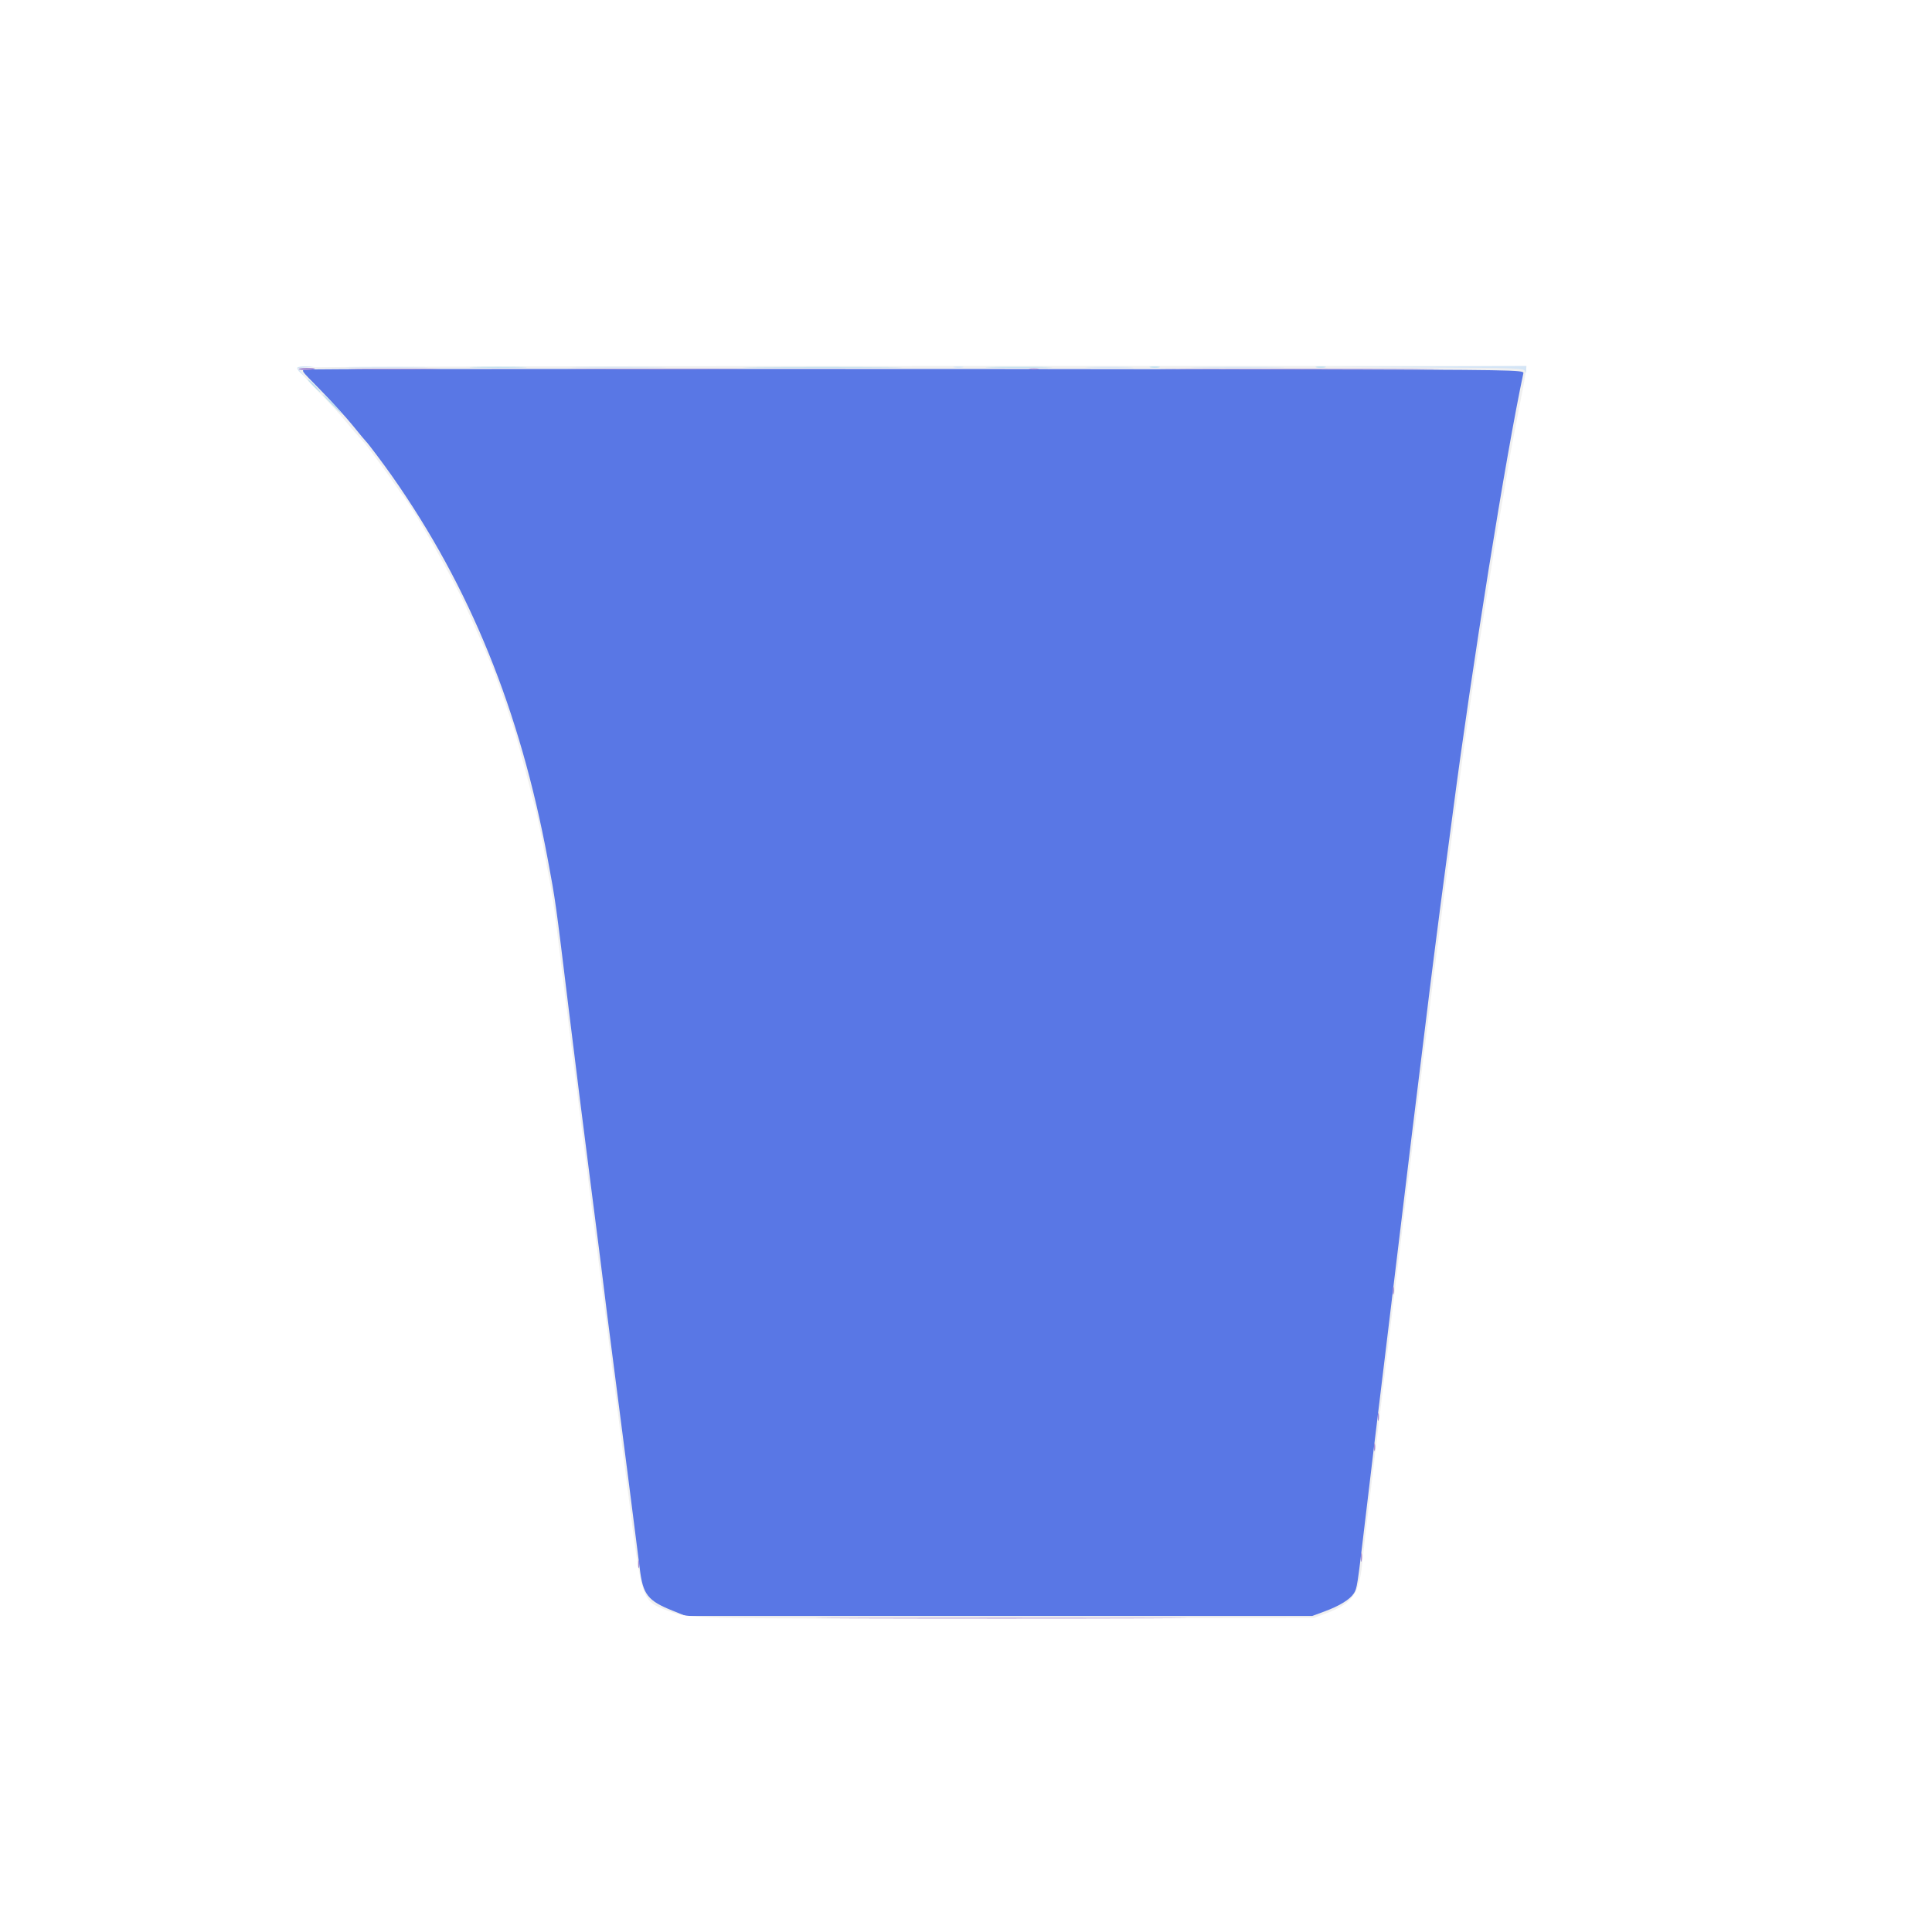
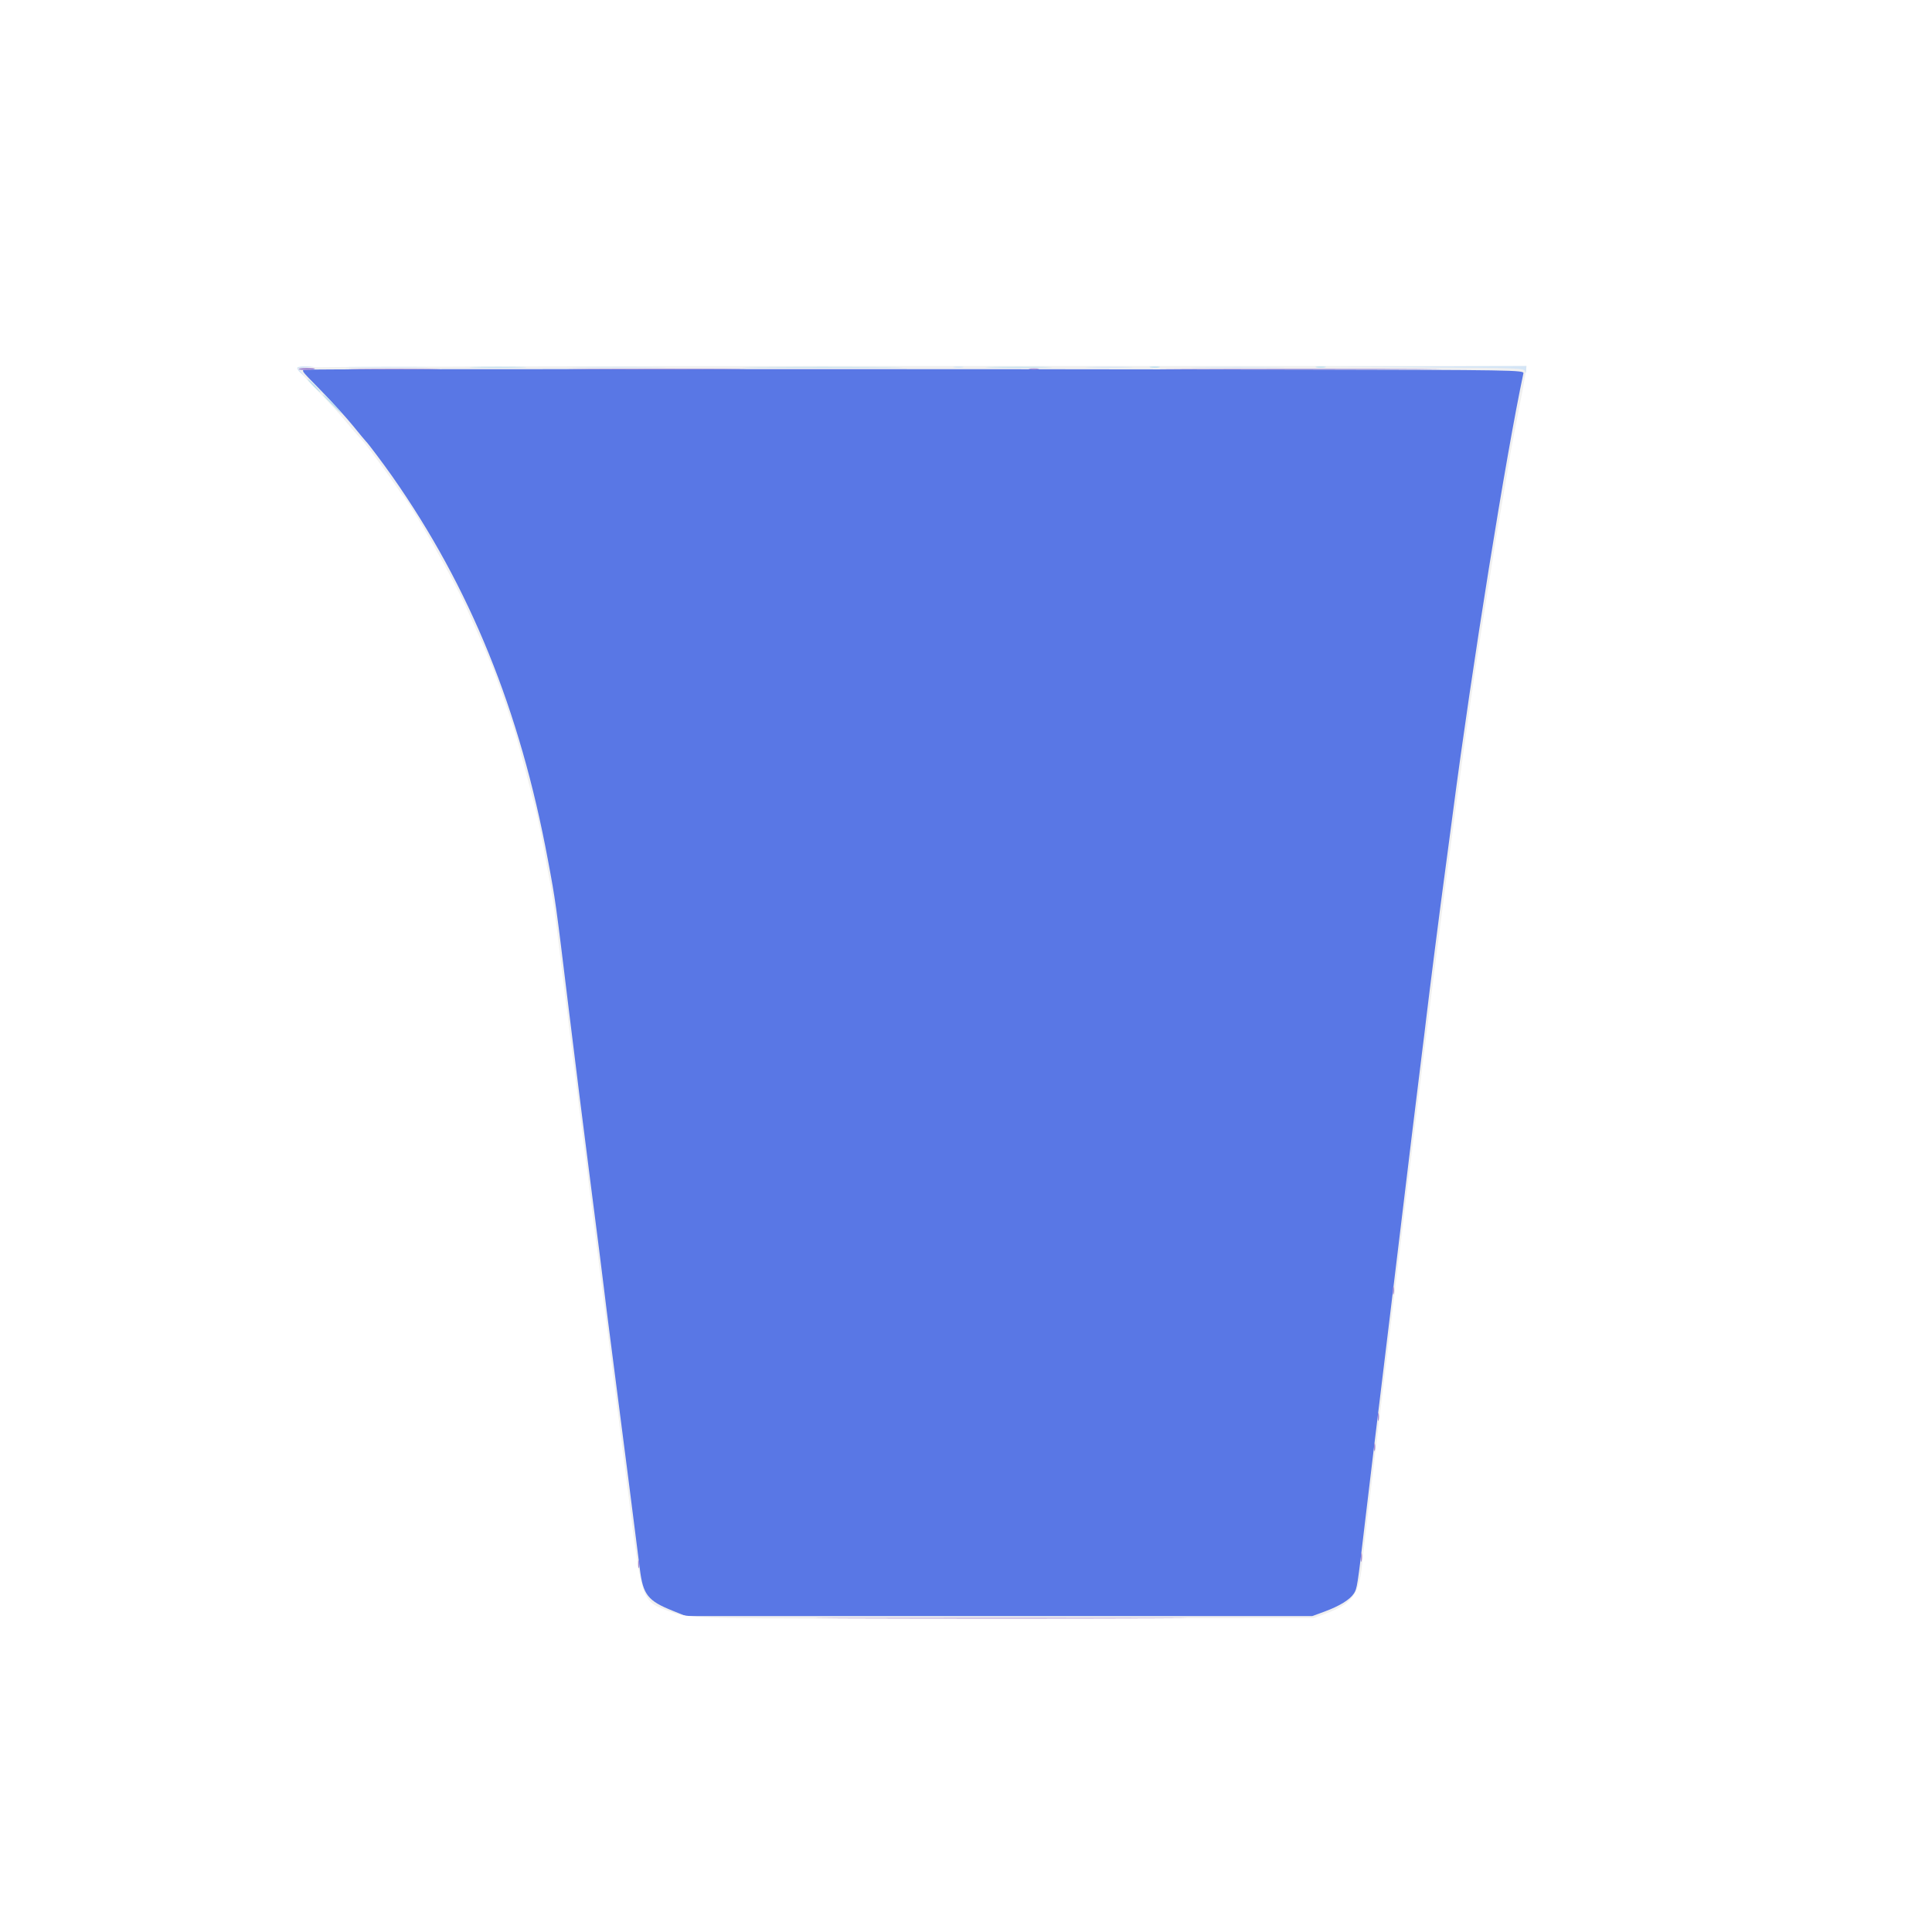
- <svg xmlns="http://www.w3.org/2000/svg" id="svg" version="1.1" width="400" height="400" viewBox="0 0 400 400">
+ <svg xmlns="http://www.w3.org/2000/svg" id="svg" version="1.1" viewBox="0 0 400 400">
+   <defs>
+     <style>
+       .st0 {
+         fill: #b9def0;
+       }
+ 
+       .st0, .st1, .st2, .st3, .st4 {
+         fill-rule: evenodd;
+       }
+ 
+       .st1 {
+         fill: #5977e5;
+       }
+ 
+       .st2 {
+         fill: #fff;
+       }
+ 
+       .st3 {
+         fill: #a48cd4;
+       }
+ 
+       .st4 {
+         fill: #d4e5f6;
+       }
+     </style>
+   </defs>
  <g id="svgg">
-     <path id="path0" d="M63.965 76.488 C 62.126 76.641,61.842 76.151,66.548 80.954 C 68.774 83.226,71.712 86.464,73.076 88.148 C 74.441 89.833,75.660 91.299,75.785 91.406 C 76.145 91.715,79.409 96.060,81.214 98.633 C 97.318 121.589,107.647 147.028,113.412 177.930 C 115.028 186.593,114.985 186.282,117.801 209.375 C 118.993 219.150,121.025 235.322,122.316 245.313 C 123.607 255.303,124.813 264.795,124.994 266.406 C 125.176 268.018,125.953 274.170,126.721 280.078 C 128.570 294.305,131.919 320.393,132.461 324.805 C 133.120 330.162,134.104 331.414,139.281 333.485 L 141.992 334.570 206.836 334.570 L 271.680 334.570 274.218 333.635 C 277.325 332.490,279.461 331.177,280.301 329.895 C 280.962 328.887,281.037 328.408,282.615 315.039 C 283.430 308.131,285.529 290.753,287.121 277.734 C 287.345 275.908,288.131 269.404,288.868 263.281 C 291.079 244.925,293.687 223.559,294.353 218.359 C 294.697 215.674,295.131 212.158,295.318 210.547 C 295.836 206.086,298.368 186.275,299.013 181.641 C 299.327 179.385,300.122 173.408,300.780 168.359 C 304.678 138.458,311.847 93.794,315.405 77.246 C 315.544 76.598,313.095 76.558,268.811 76.473 C 198.878 76.340,65.637 76.350,63.965 76.488 " stroke="none" fill="#5977e5" fill-rule="evenodd" />
-     <path id="path1" d="M0.000 200.000 L 0.000 400.000 200.000 400.000 L 400.000 400.000 400.000 200.000 L 400.000 0.000 200.000 0.000 L 0.000 0.000 0.000 200.000 M315.797 77.637 C 315.651 78.657,314.933 82.463,314.202 86.094 C 313.472 89.726,312.625 94.296,312.321 96.251 C 312.018 98.205,311.315 102.354,310.759 105.469 C 310.203 108.584,309.496 112.803,309.187 114.844 C 308.878 116.885,307.915 122.949,307.047 128.320 C 302.898 153.994,296.923 199.592,288.084 273.047 C 287.321 279.385,286.184 288.789,285.556 293.945 C 283.392 311.728,282.444 319.740,282.020 323.828 C 281.373 330.065,279.945 332.014,274.542 334.036 L 272.070 334.961 208.426 335.065 C 143.178 335.173,142.762 335.164,138.523 333.578 C 132.795 331.434,132.915 331.779,130.081 309.375 C 128.790 299.170,126.683 282.646,125.398 272.656 C 123.082 254.651,116.219 200.190,115.037 190.436 C 114.699 187.647,114.168 184.131,113.858 182.624 C 113.548 181.116,112.939 177.836,112.506 175.334 C 112.072 172.832,111.291 169.141,110.768 167.131 C 107.606 154.956,106.956 152.591,105.903 149.414 C 104.306 144.599,102.057 138.291,101.515 137.109 C 101.269 136.572,100.934 135.781,100.770 135.352 C 100.606 134.922,100.036 133.604,99.502 132.422 C 98.968 131.240,97.610 128.206,96.483 125.680 C 93.867 119.814,84.865 103.997,83.202 102.344 C 83.094 102.236,82.482 101.357,81.843 100.391 C 80.866 98.915,77.007 93.651,75.599 91.873 C 75.377 91.593,74.668 90.798,74.023 90.107 C 73.379 89.415,72.151 87.975,71.295 86.905 C 70.439 85.836,67.851 83.047,65.544 80.708 C 63.236 78.369,61.442 76.303,61.557 76.118 C 61.673 75.931,118.117 75.781,188.914 75.781 L 316.063 75.781 315.797 77.637 " stroke="none" fill="#ffffff" fill-rule="evenodd" />
-     <path id="path2" d="M98.340 76.073 C 100.972 76.141,105.278 76.141,107.910 76.073 C 110.542 76.005,108.389 75.950,103.125 75.950 C 97.861 75.950,95.708 76.005,98.340 76.073 M156.934 76.074 C 164.292 76.133,176.333 76.133,183.691 76.074 C 191.050 76.015,185.029 75.966,170.313 75.966 C 155.596 75.966,149.575 76.015,156.934 76.074 M205.371 76.073 C 208.433 76.139,213.442 76.139,216.504 76.073 C 219.565 76.007,217.061 75.953,210.938 75.953 C 204.814 75.953,202.310 76.007,205.371 76.073 M238.184 76.057 C 238.667 76.150,239.458 76.150,239.941 76.057 C 240.425 75.964,240.029 75.888,239.063 75.888 C 238.096 75.888,237.700 75.964,238.184 76.057 M272.559 76.057 C 273.042 76.150,273.833 76.150,274.316 76.057 C 274.800 75.964,274.404 75.888,273.438 75.888 C 272.471 75.888,272.075 75.964,272.559 76.057 M64.844 79.883 C 65.573 80.635,66.257 81.250,66.364 81.250 C 66.472 81.250,65.963 80.635,65.234 79.883 C 64.506 79.131,63.821 78.516,63.714 78.516 C 63.607 78.516,64.115 79.131,64.844 79.883 M68.555 83.594 C 69.613 84.668,70.566 85.547,70.674 85.547 C 70.781 85.547,70.003 84.668,68.945 83.594 C 67.887 82.520,66.934 81.641,66.826 81.641 C 66.719 81.641,67.497 82.520,68.555 83.594 " stroke="none" fill="#b9def0" fill-rule="evenodd" />
-     <path id="path3" d="M61.870 76.453 C 62.150 76.734,64.892 76.633,65.202 76.331 C 65.291 76.243,64.515 76.172,63.477 76.172 C 62.438 76.172,61.715 76.298,61.870 76.453 M73.926 76.464 C 78.169 76.527,85.112 76.527,89.355 76.464 C 93.599 76.401,90.127 76.350,81.641 76.350 C 73.154 76.350,69.683 76.401,73.926 76.464 M120.996 76.465 C 129.214 76.524,142.661 76.524,150.879 76.465 C 159.097 76.406,152.373 76.358,135.938 76.358 C 119.502 76.358,112.778 76.406,120.996 76.465 M213.184 76.448 C 213.667 76.541,214.458 76.541,214.941 76.448 C 215.425 76.354,215.029 76.278,214.063 76.278 C 213.096 76.278,212.700 76.354,213.184 76.448 M245.636 76.465 C 258.597 76.522,279.690 76.522,292.511 76.465 C 305.331 76.408,294.727 76.361,268.945 76.361 C 243.164 76.361,232.675 76.408,245.636 76.465 M288.372 267.188 C 288.372 267.939,288.452 268.247,288.551 267.871 C 288.649 267.495,288.649 266.880,288.551 266.504 C 288.452 266.128,288.372 266.436,288.372 267.188 M285.247 293.359 C 285.247 294.111,285.327 294.419,285.426 294.043 C 285.524 293.667,285.524 293.052,285.426 292.676 C 285.327 292.300,285.247 292.607,285.247 293.359 M284.466 299.609 C 284.466 300.361,284.546 300.669,284.644 300.293 C 284.743 299.917,284.743 299.302,284.644 298.926 C 284.546 298.550,284.466 298.857,284.466 299.609 M281.739 322.461 C 281.743 323.320,281.823 323.626,281.917 323.140 C 282.010 322.654,282.007 321.951,281.909 321.577 C 281.811 321.204,281.735 321.602,281.739 322.461 M132.122 323.828 C 132.122 324.580,132.202 324.888,132.301 324.512 C 132.399 324.136,132.399 323.521,132.301 323.145 C 132.202 322.769,132.122 323.076,132.122 323.828 M176.300 335.059 C 193.451 335.115,221.400 335.115,238.410 335.059 C 255.419 335.002,241.387 334.956,207.227 334.956 C 173.066 334.956,159.150 335.002,176.300 335.059 " stroke="none" fill="#a48cd4" fill-rule="evenodd" />
-     <path id="path4" d="M61.556 76.120 C 61.441 76.306,61.738 76.789,62.216 77.194 L 63.086 77.930 62.364 77.075 L 61.642 76.221 63.340 76.069 L 65.039 75.918 63.402 75.849 C 62.502 75.812,61.671 75.934,61.556 76.120 M73.145 76.074 C 76.958 76.138,83.198 76.138,87.012 76.074 C 90.825 76.010,87.705 75.957,80.078 75.957 C 72.451 75.957,69.331 76.010,73.145 76.074 M120.215 76.074 C 124.565 76.137,131.685 76.137,136.035 76.074 C 140.386 76.011,136.826 75.959,128.125 75.959 C 119.424 75.959,115.864 76.011,120.215 76.074 M197.559 76.057 C 198.042 76.150,198.833 76.150,199.316 76.057 C 199.800 75.964,199.404 75.888,198.438 75.888 C 197.471 75.888,197.075 75.964,197.559 76.057 M225.684 76.073 C 227.886 76.142,231.489 76.142,233.691 76.073 C 235.894 76.003,234.092 75.946,229.688 75.946 C 225.283 75.946,223.481 76.003,225.684 76.073 M248.340 76.074 C 252.690 76.137,259.810 76.137,264.160 76.074 C 268.511 76.011,264.951 75.959,256.250 75.959 C 247.549 75.959,243.989 76.011,248.340 76.074 M295.187 76.074 C 314.179 76.172,315.581 76.225,315.747 76.859 C 315.880 77.367,315.936 77.316,315.970 76.660 L 316.016 75.781 295.410 75.875 L 274.805 75.969 295.187 76.074 " stroke="none" fill="#d4e5f6" fill-rule="evenodd" />
+     <path id="path0" class="st1" d="M63.97,76.49c-1.84.15-2.12-.34,2.58,4.47,2.23,2.27,5.16,5.51,6.53,7.19,1.37,1.68,2.58,3.15,2.71,3.26.36.31,3.62,4.65,5.43,7.23,16.1,22.96,26.43,48.39,32.2,79.3,1.62,8.66,1.57,8.35,4.39,31.45,1.19,9.77,3.22,25.95,4.51,35.94,1.29,9.99,2.5,19.48,2.68,21.09.18,1.61.96,7.76,1.73,13.67,1.85,14.23,5.2,40.32,5.74,44.73.66,5.36,1.64,6.61,6.82,8.68l2.71,1.09h129.69l2.54-.93c3.11-1.15,5.24-2.46,6.08-3.74.66-1.01.74-1.49,2.31-14.86.82-6.91,2.91-24.29,4.51-37.3.22-1.83,1.01-8.33,1.75-14.45,2.21-18.36,4.82-39.72,5.48-44.92.34-2.68.78-6.2.96-7.81.52-4.46,3.05-24.27,3.7-28.91.31-2.26,1.11-8.23,1.77-13.28,3.9-29.9,11.07-74.56,14.62-91.11.14-.65-2.31-.69-46.59-.77-69.93-.13-203.17-.12-204.85.01" />
+     <path id="path1" class="st2" d="M0,200v200h400V0H0v200M315.8,77.64c-.15,1.02-.86,4.83-1.6,8.46-.73,3.63-1.58,8.2-1.88,10.16-.3,1.95-1.01,6.1-1.56,9.22-.56,3.11-1.26,7.33-1.57,9.38-.31,2.04-1.27,8.1-2.14,13.48-4.15,25.67-10.12,71.27-18.96,144.73-.76,6.34-1.9,15.74-2.53,20.9-2.16,17.78-3.11,25.79-3.54,29.88-.65,6.24-2.07,8.19-7.48,10.21l-2.47.92-63.64.1c-65.25.11-65.66.1-69.9-1.49-5.73-2.14-5.61-1.8-8.44-24.2-1.29-10.2-3.4-26.73-4.68-36.72-2.32-18.01-9.18-72.47-10.36-82.22-.34-2.79-.87-6.31-1.18-7.81-.31-1.51-.92-4.79-1.35-7.29-.43-2.5-1.21-6.19-1.74-8.2-3.16-12.18-3.81-14.54-4.86-17.72-1.6-4.82-3.85-11.12-4.39-12.31-.25-.54-.58-1.33-.75-1.76-.16-.43-.73-1.75-1.27-2.93-.53-1.18-1.89-4.22-3.02-6.74-2.62-5.87-11.62-21.68-13.28-23.34-.11-.11-.72-.99-1.36-1.95-.98-1.48-4.84-6.74-6.24-8.52-.22-.28-.93-1.08-1.58-1.77-.64-.69-1.87-2.13-2.73-3.2-.86-1.07-3.44-3.86-5.75-6.2-2.31-2.34-4.1-4.4-3.99-4.59.12-.19,56.56-.34,127.36-.34h127.15l-.27,1.86" />
+     <path id="path2" class="st0" d="M98.34,76.07c2.63.07,6.94.07,9.57,0,2.63-.07.48-.12-4.79-.12s-7.42.06-4.79.12M156.93,76.07c7.36.06,19.4.06,26.76,0,7.36-.06,1.34-.11-13.38-.11s-20.74.05-13.38.11M205.37,76.07c3.06.07,8.07.07,11.13,0,3.06-.07.56-.12-5.57-.12s-8.63.05-5.57.12M238.18,76.06c.48.09,1.27.09,1.76,0,.48-.09.09-.17-.88-.17s-1.36.08-.88.17M272.56,76.06c.48.09,1.27.09,1.76,0,.48-.09.09-.17-.88-.17s-1.36.08-.88.17M64.84,79.88c.73.75,1.41,1.37,1.52,1.37s-.4-.61-1.13-1.37c-.73-.75-1.41-1.37-1.52-1.37s.4.61,1.13,1.37M68.56,83.59c1.06,1.07,2.01,1.95,2.12,1.95s-.67-.88-1.73-1.95c-1.06-1.07-2.01-1.95-2.12-1.95s.67.88,1.73,1.95" />
+     <path id="path3" class="st3" d="M61.87,76.45c.28.28,3.02.18,3.33-.12.09-.09-.69-.16-1.73-.16s-1.76.13-1.61.28M73.93,76.46c4.24.06,11.19.06,15.43,0,4.24-.06.77-.11-7.71-.11s-11.96.05-7.71.11M121,76.46c8.22.06,21.66.06,29.88,0,8.22-.06,1.49-.11-14.94-.11s-23.16.05-14.94.11M213.18,76.45c.48.09,1.27.09,1.76,0,.48-.09.09-.17-.88-.17s-1.36.08-.88.17M245.64,76.46c12.96.06,34.05.06,46.87,0,12.82-.06,2.22-.1-23.57-.1s-36.27.05-23.31.1M288.37,267.19c0,.75.08,1.06.18.68.1-.38.1-.99,0-1.37-.1-.38-.18-.07-.18.68M285.25,293.36c0,.75.08,1.06.18.68.1-.38.1-.99,0-1.37-.1-.38-.18-.07-.18.68M284.47,299.61c0,.75.08,1.06.18.68.1-.38.1-.99,0-1.37-.1-.38-.18-.07-.18.68M281.74,322.46c0,.86.08,1.17.18.68.09-.49.09-1.19,0-1.56-.1-.37-.17.02-.17.88M132.12,323.83c0,.75.08,1.06.18.68.1-.38.1-.99,0-1.37-.1-.38-.18-.07-.18.68M176.3,335.06c17.15.06,45.1.06,62.11,0,17.01-.06,2.98-.1-31.18-.1s-48.08.05-30.93.1" />
+     <path id="path4" class="st4" d="M61.56,76.12c-.11.19.18.67.66,1.07l.87.74-.72-.86-.72-.85,1.7-.15,1.7-.15-1.64-.07c-.9-.04-1.73.08-1.85.27M73.14,76.07c3.81.06,10.05.06,13.87,0,3.81-.06.69-.12-6.93-.12s-10.75.05-6.93.12M120.21,76.07c4.35.06,11.47.06,15.82,0,4.35-.06.79-.11-7.91-.11s-12.26.05-7.91.11M197.56,76.06c.48.09,1.27.09,1.76,0,.48-.09.09-.17-.88-.17s-1.36.08-.88.17M225.68,76.07c2.2.07,5.8.07,8.01,0,2.2-.07.4-.13-4-.13s-6.21.06-4,.13M248.34,76.07c4.35.06,11.47.06,15.82,0,4.35-.06.79-.11-7.91-.11s-12.26.05-7.91.11M295.19,76.07c18.99.1,20.39.15,20.56.79.13.51.19.46.22-.2l.05-.88-20.61.09-20.61.09,20.38.1" />
  </g>
</svg>
